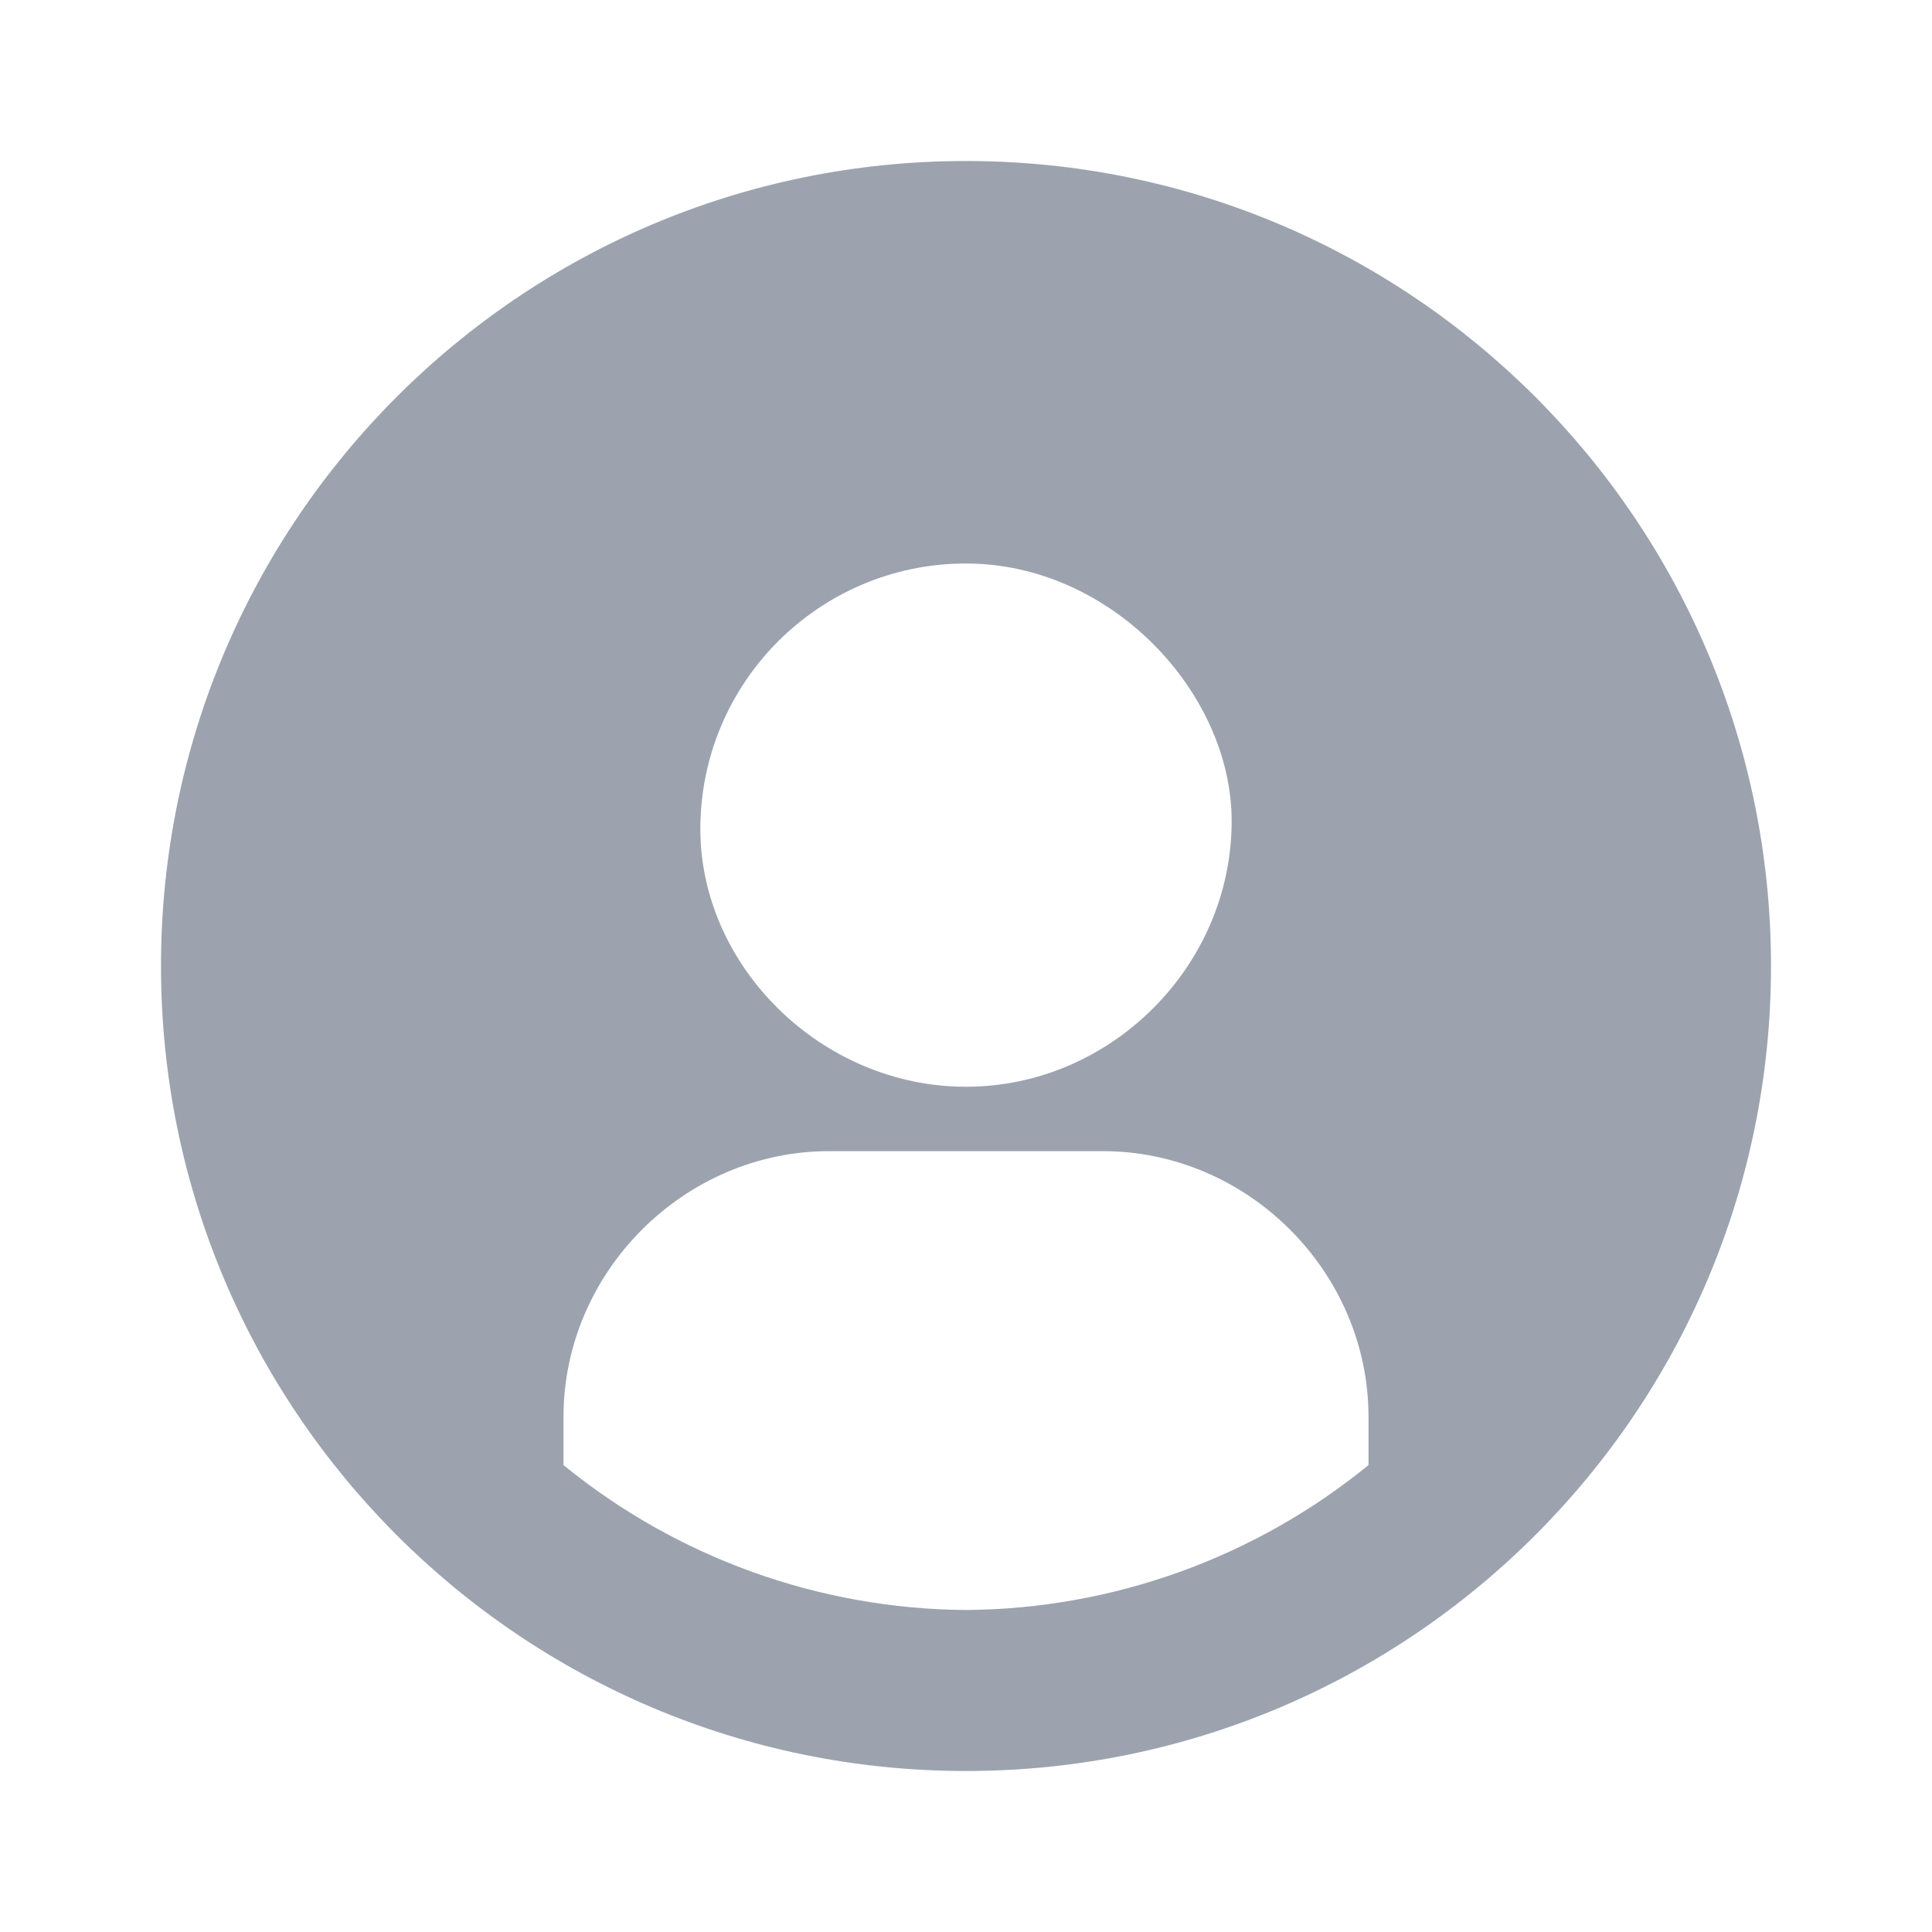
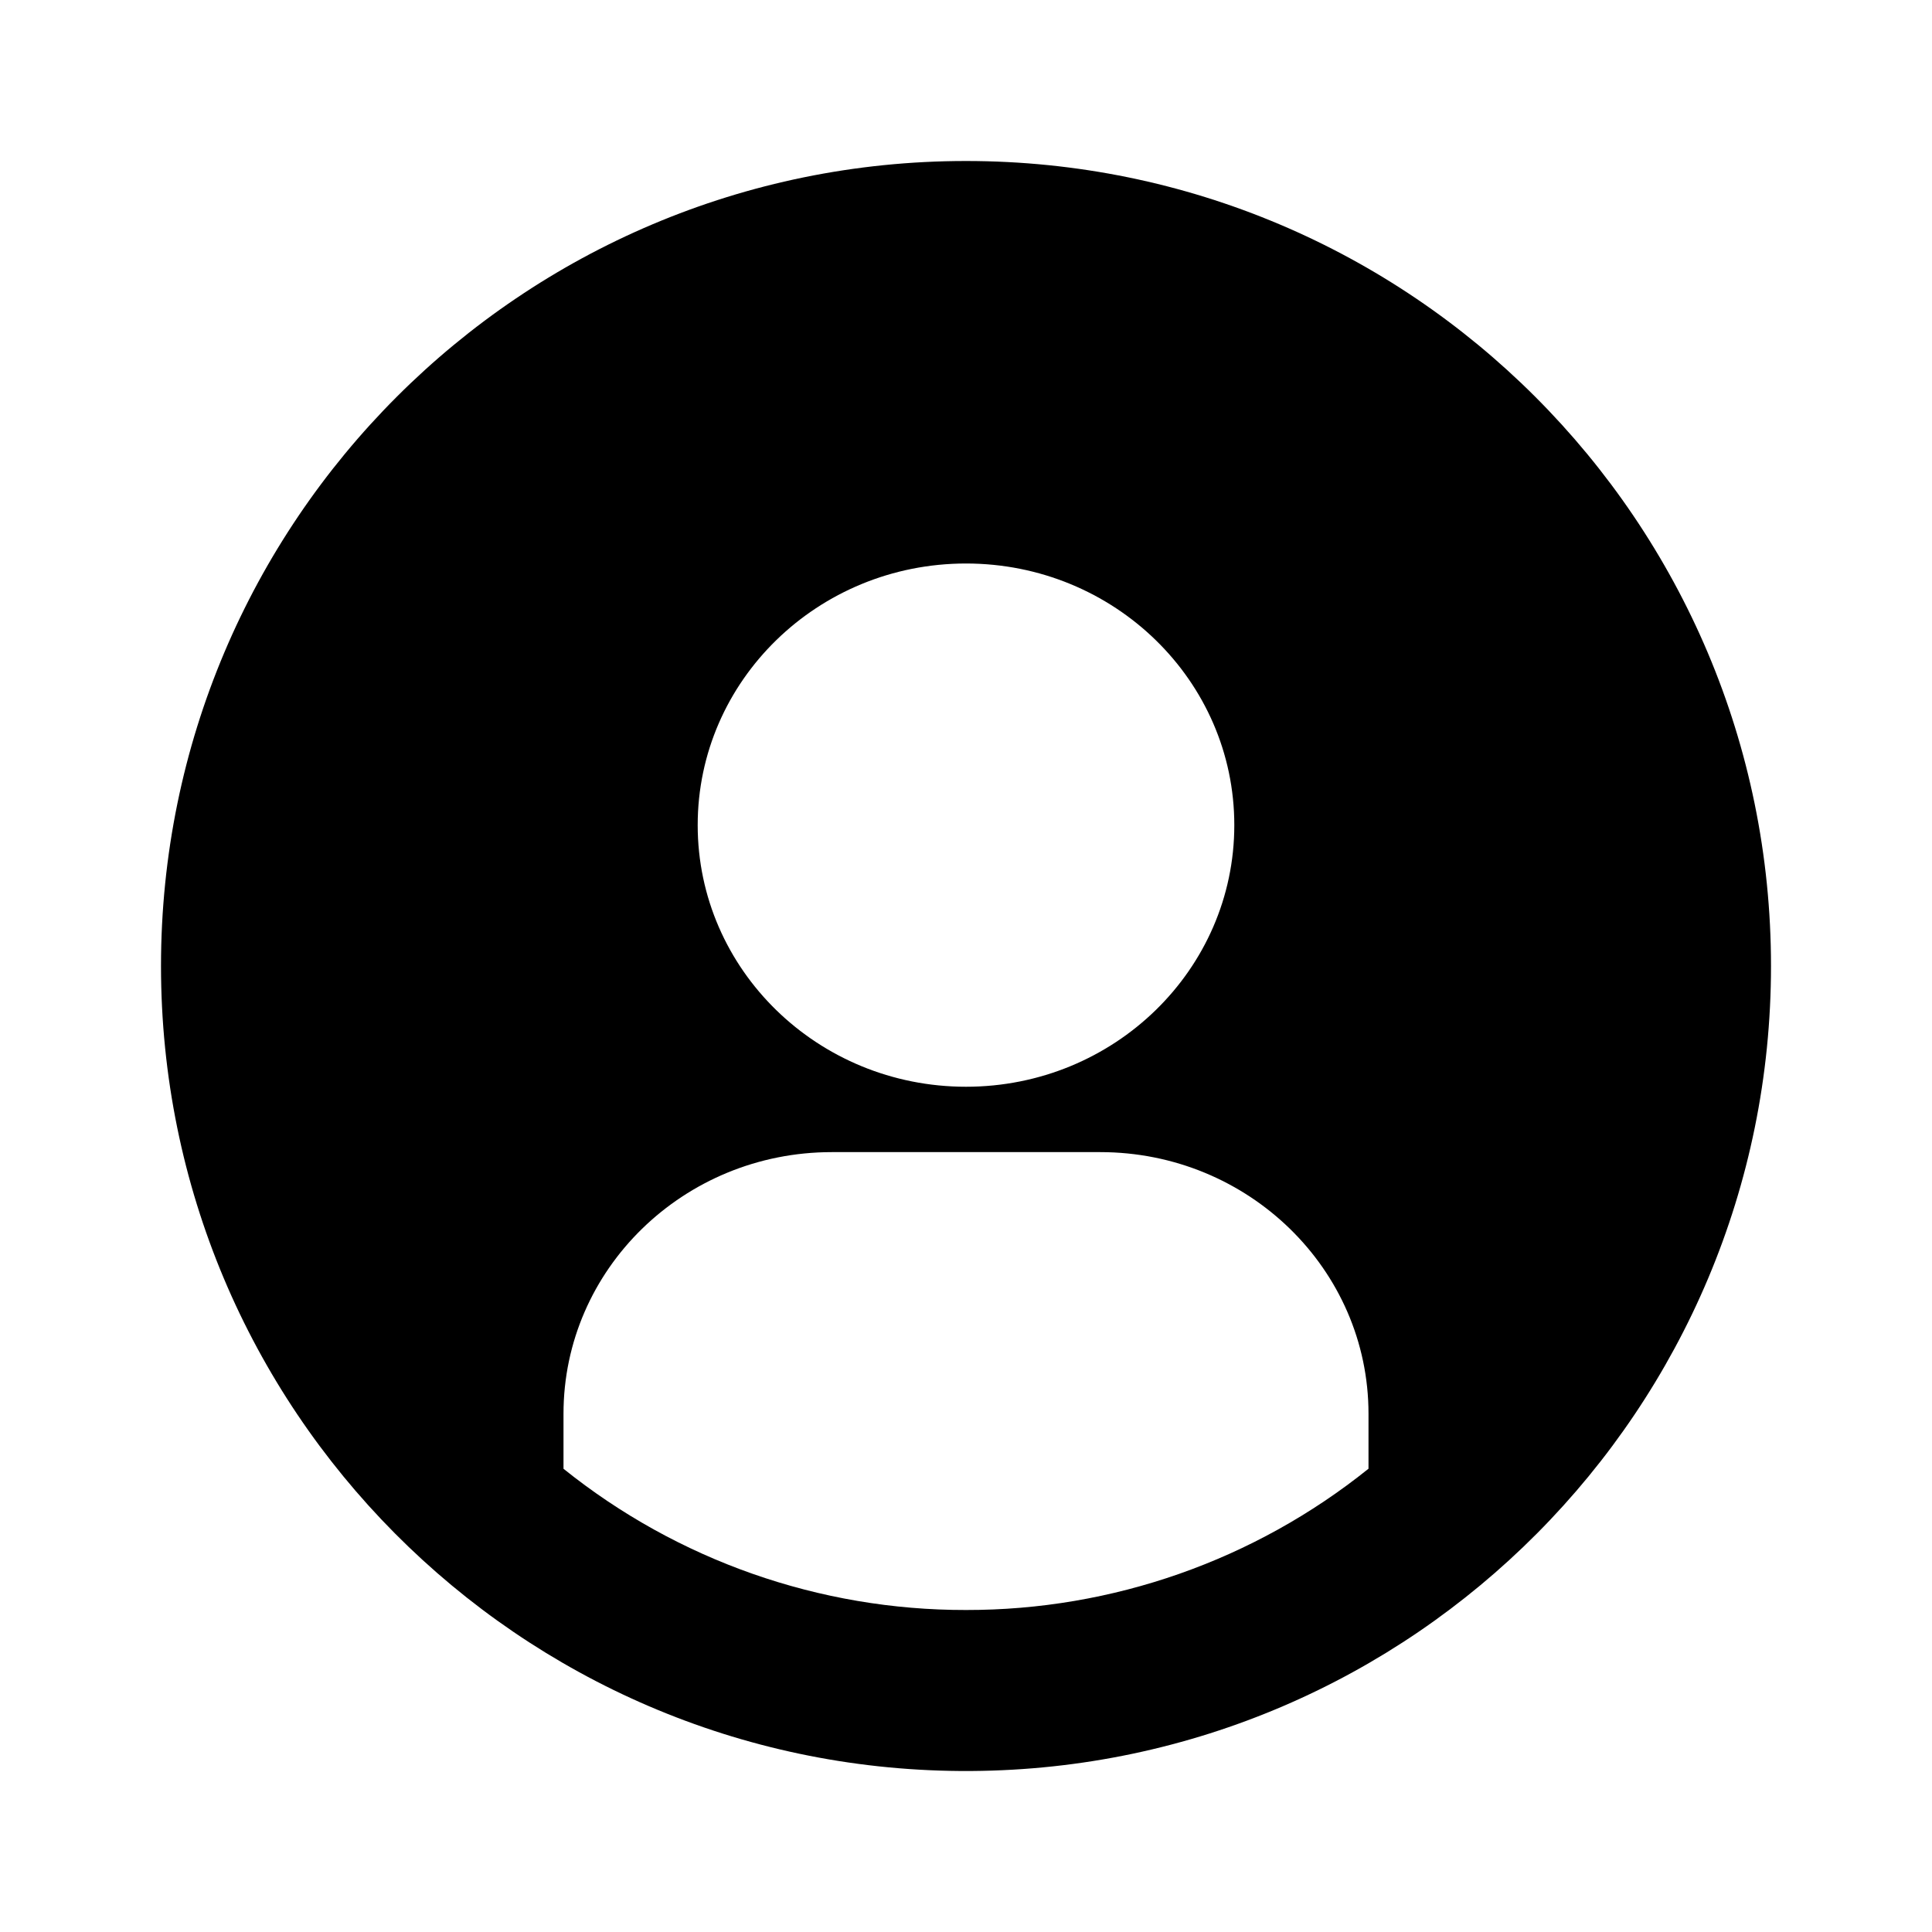
- <svg xmlns="http://www.w3.org/2000/svg" class="w-6 h-6 text-gray-800 dark:text-white" aria-hidden="true" fill="#9CA3AF" viewBox="0 0 24 24">
-   <path fill-rule="evenodd" d="M12 20a8 8 0 0 1-5-1.8v-.6c0-1.8 1.5-3.3 3.3-3.3h3.4c1.8 0 3.3 1.5 3.3 3.3v.6a8 8 0 0 1-5 1.8ZM2 12a10 10 0 1 1 10 10A10 10 0 0 1 2 12Zm10-5a3.3 3.3 0 0 0-3.3 3.3c0 1.7 1.5 3.2 3.3 3.2 1.8 0 3.3-1.5 3.3-3.3C15.3 8.6 13.8 7 12 7Z" clip-rule="evenodd" />
+ <svg xmlns="http://www.w3.org/2000/svg" className="w-[14px] h-[14px] text-gray-800 dark:text-white" aria-hidden="true" width="24" height="24" fill="currentColor" viewBox="0 0 24 24">
+   <path fill-rule="evenodd" d="M12 20a7.966 7.966 0 0 1-5.002-1.756l.002.001v-.683c0-1.794 1.492-3.25 3.333-3.25h3.334c1.84 0 3.333 1.456 3.333 3.25v.683A7.966 7.966 0 0 1 12 20ZM2 12C2 6.477 6.477 2 12 2s10 4.477 10 10c0 5.5-4.44 9.963-9.932 10h-.138C6.438 21.962 2 17.5 2 12Zm10-5c-1.84 0-3.333 1.455-3.333 3.25S10.159 13.5 12 13.5c1.84 0 3.333-1.455 3.333-3.25S13.841 7 12 7Z" clip-rule="evenodd" />
</svg>
